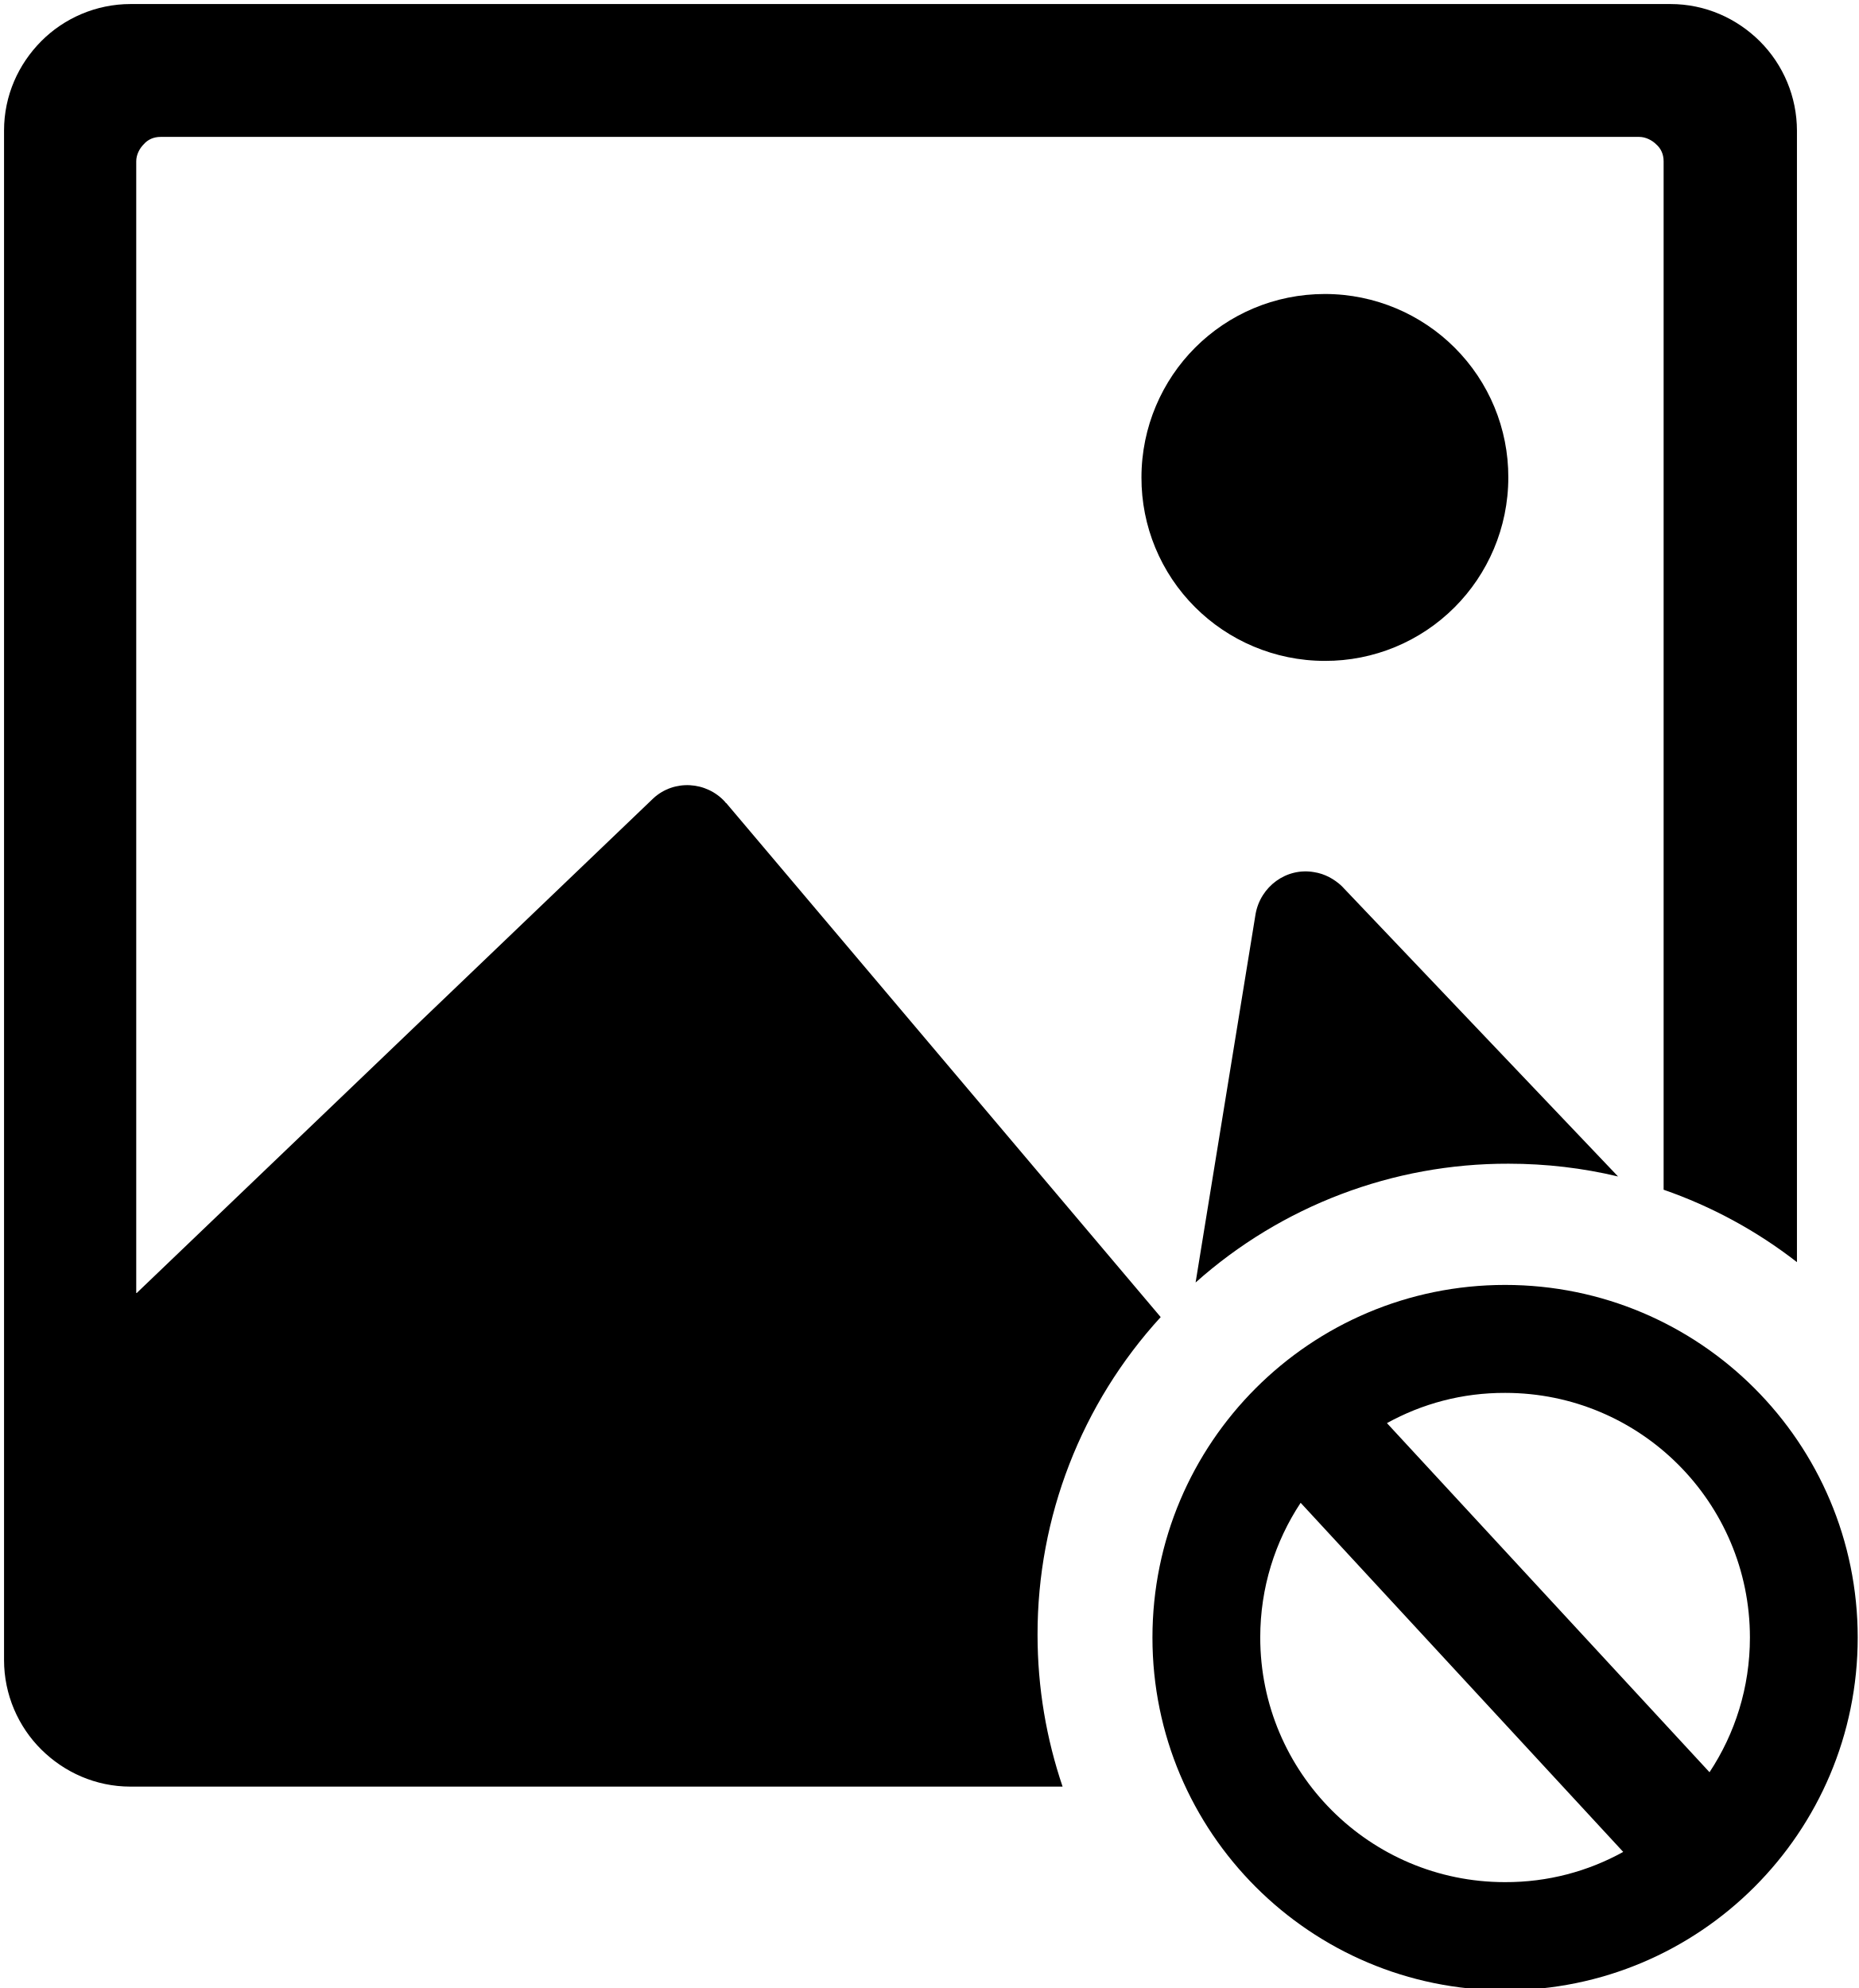
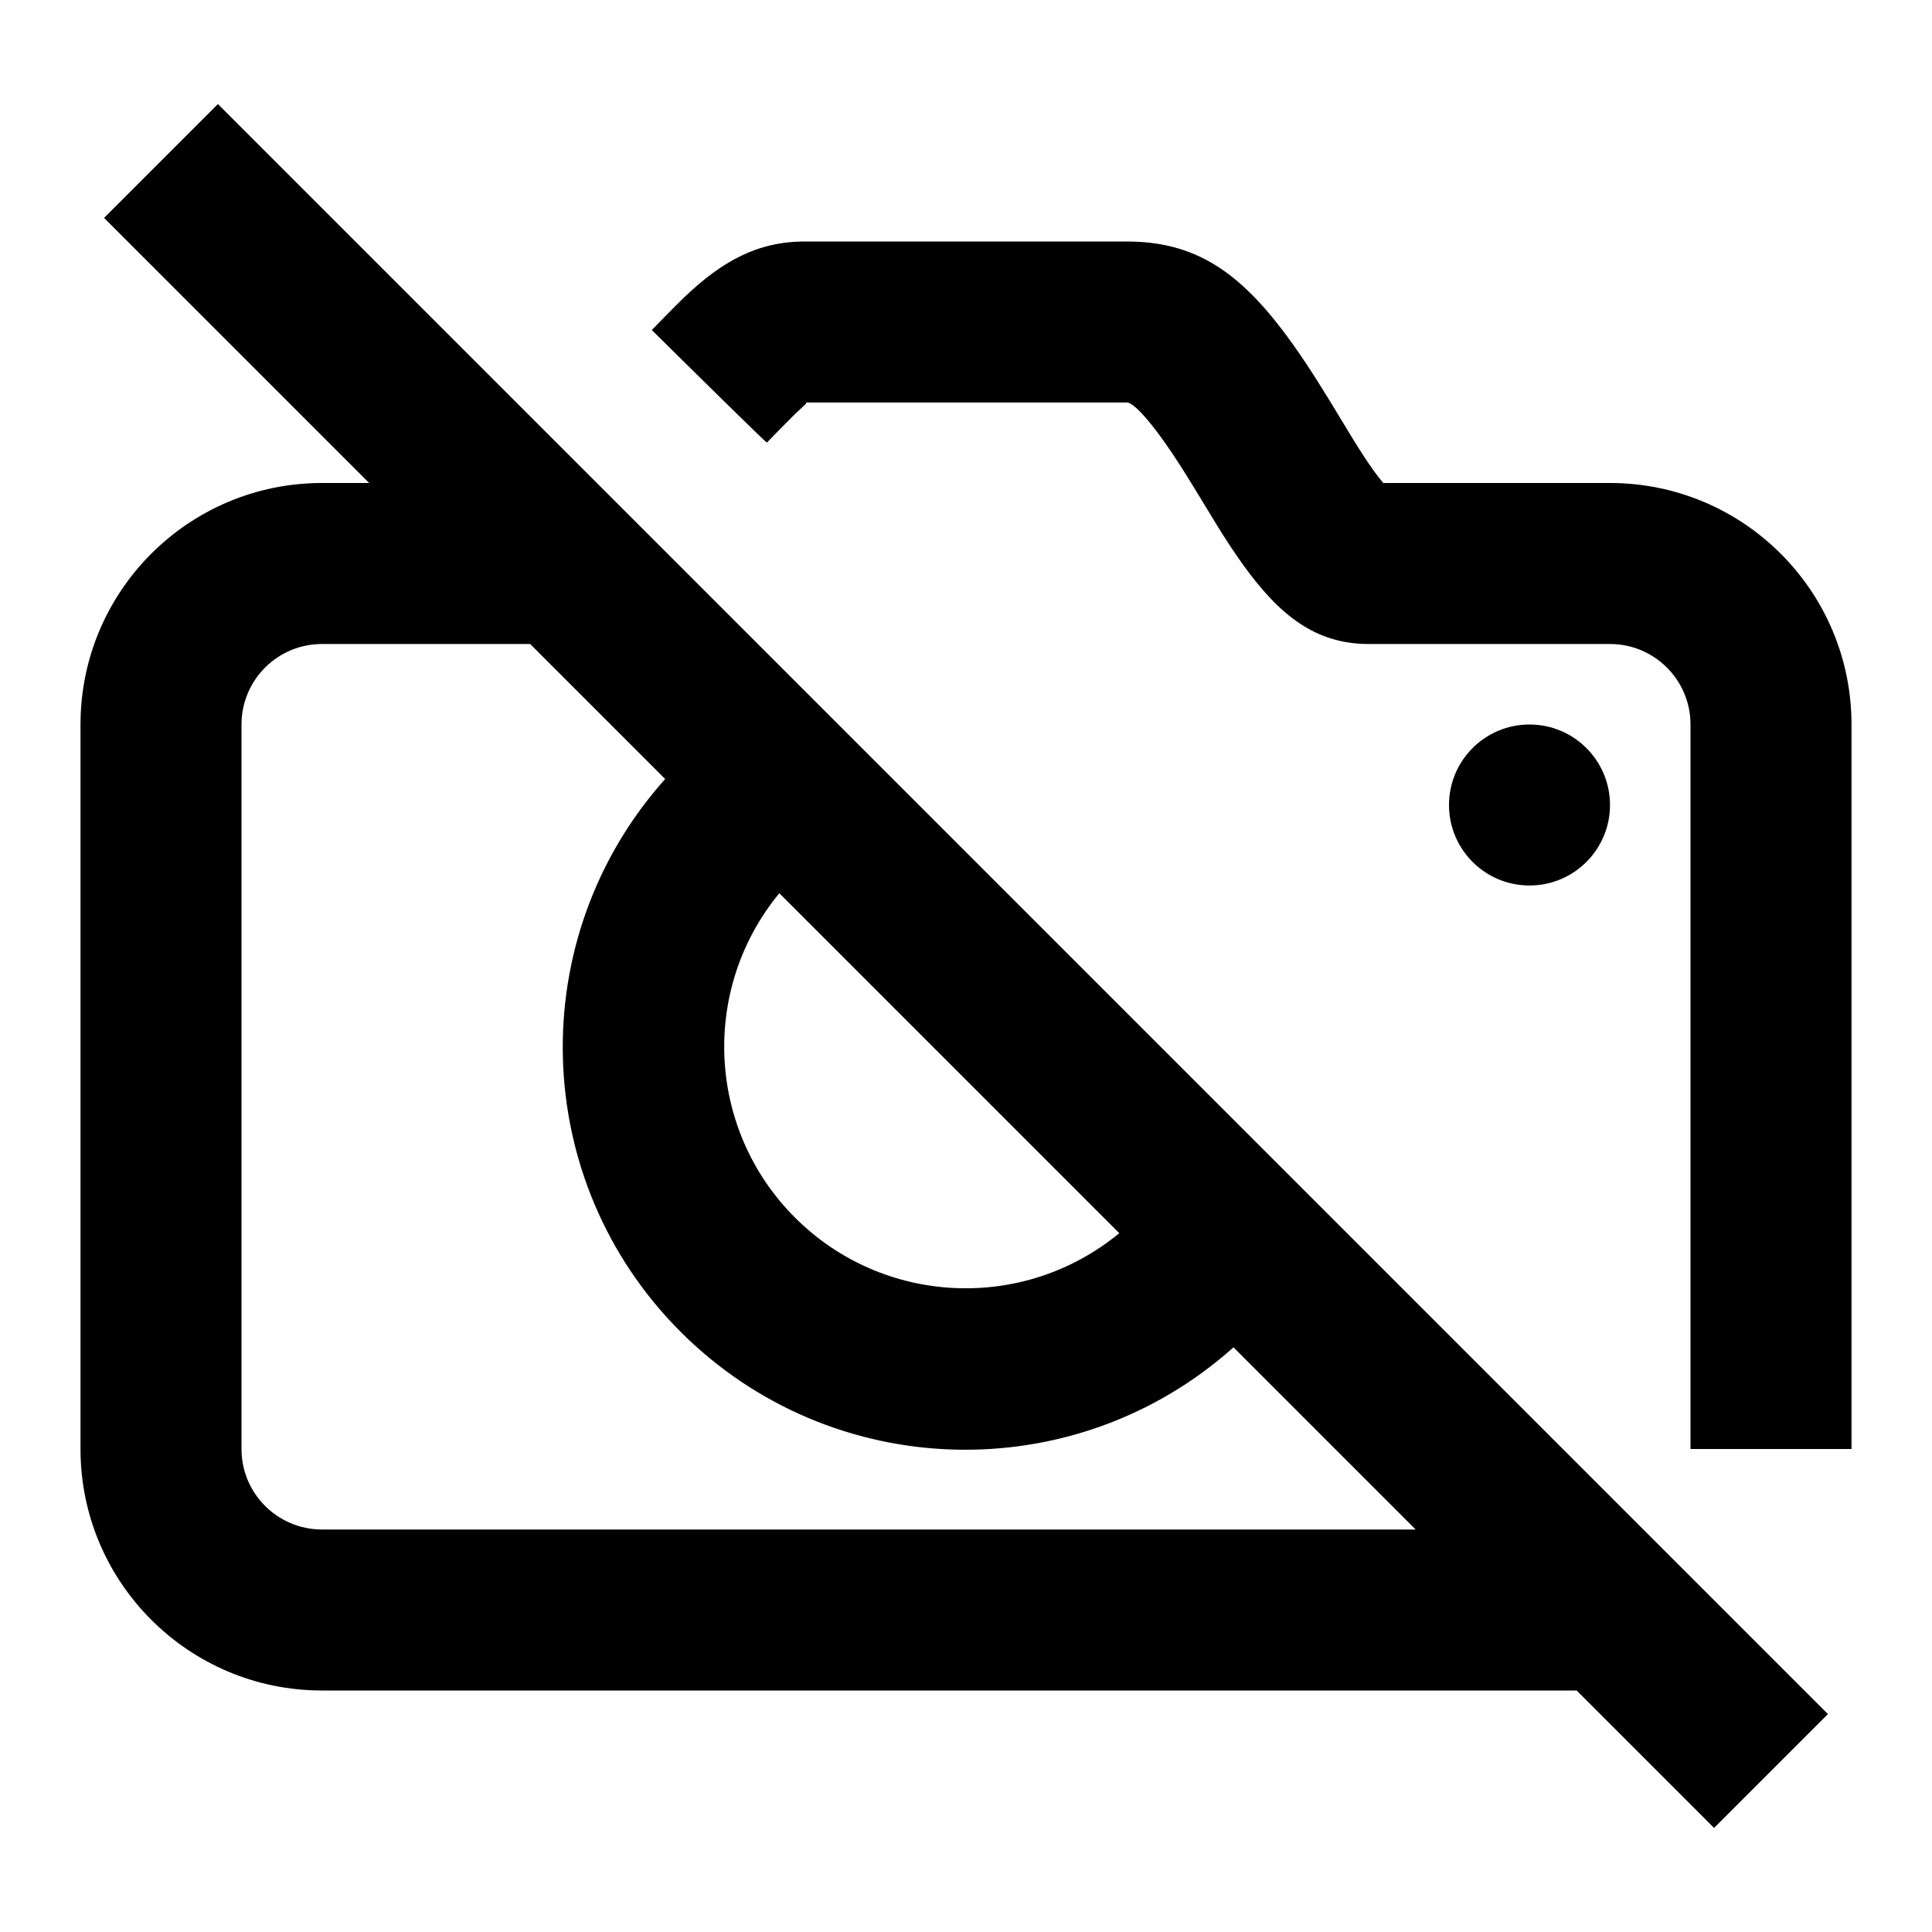
- <svg xmlns="http://www.w3.org/2000/svg" viewBox="0 0 115 123" fill="currentColor">
-   <path fill-rule="evenodd" d="M93.13 79.5c12.05 0 21.82 9.77 21.82 21.82s-9.77 21.82-21.82 21.82-21.82-9.77-21.82-21.82S81.08 79.5 93.13 79.5zM8.08.25h95.28c2.17 0 4.11.89 5.53 2.3a7.828 7.828 0 0 1 2.3 5.53v70.01a28.797 28.797 0 0 0-8.25-4.48V9.98c0-.43-.16-.79-.46-1.05-.26-.26-.66-.46-1.05-.46H9.94c-.43 0-.79.16-1.05.46-.26.26-.46.65-.46 1.05V80h.03l31.97-30.61c1.28-1.18 3.29-1.05 4.44.23.03.03.03.07.07.07l26.88 31.8a29.053 29.053 0 0 0-7.62 19.65c0 3.29.55 6.45 1.55 9.4H8.08c-2.17 0-4.11-.89-5.53-2.3s-2.3-3.39-2.3-5.53V8.08c0-2.17.89-4.11 2.3-5.53S5.94.25 8.08.25zm65.9 79.1 3.71-22.79c.3-1.71 1.91-2.9 3.62-2.6.66.1 1.25.43 1.71.86l17.1 17.97c-2.18-.52-4.44-.79-6.78-.79a28.974 28.974 0 0 0-19.36 7.35zm8-61.16c3.13 0 5.99 1.28 8.03 3.32a11.29 11.29 0 0 1 3.32 8.03c0 3.13-1.28 5.99-3.32 8.03a11.29 11.29 0 0 1-8.03 3.32c-3.13 0-5.99-1.28-8.03-3.32a11.29 11.29 0 0 1-3.32-8.03c0-3.13 1.28-5.99 3.32-8.03 2.07-2.07 4.91-3.32 8.03-3.32zm3.84 69.86 19.96 21.6c1.58-2.39 2.5-5.25 2.5-8.33 0-8.36-6.78-15.14-15.14-15.14-2.66-.01-5.15.67-7.32 1.87zm14.62 26.53-19.96-21.6c-1.58 2.39-2.5 5.25-2.5 8.33 0 8.36 6.78 15.14 15.14 15.14 2.66.01 5.15-.67 7.32-1.87z" clip-rule="evenodd" />
+ <svg xmlns="http://www.w3.org/2000/svg" width="24" height="24" fill="currentColor" viewBox="0 0 24 24">
+   <path fill-rule="evenodd" d="M19.586 21H4a3 3 0 0 1-3-3V9a3 3 0 0 1 3-3h.586L1.293 2.707l1.414-1.414 20 20-1.414 1.414zm-13-13H4a1 1 0 0 0-1 1v9a1 1 0 0 0 1 1h13.586l-2.263-2.263a5 5 0 0 1-7.06-7.06zm3.095 3.096a3 3 0 0 0 4.223 4.223zM20 6a3 3 0 0 1 3 3v9h-2V9a1 1 0 0 0-1-1h-3c-.664 0-1.112-.364-1.56-.987a8.38 8.38 0 0 1-.329-.499c-.062-.1-.27-.445-.3-.492C14.36 5.282 14.088 5 14 5h-4c.039 0 .011.015-.118.138-.069.066-.372.377-.355.36-.005.005-.482-.461-1.43-1.398-.032.032.305-.314.405-.409C8.968 3.247 9.407 3 10 3h4c1.087 0 1.69.622 2.518 1.978l.295.486c.1.162.18.283.25.381.047.065.088.117.12.155zm-1 5a1 1 0 1 1 0-2 1 1 0 0 1 0 2z" />
</svg>
